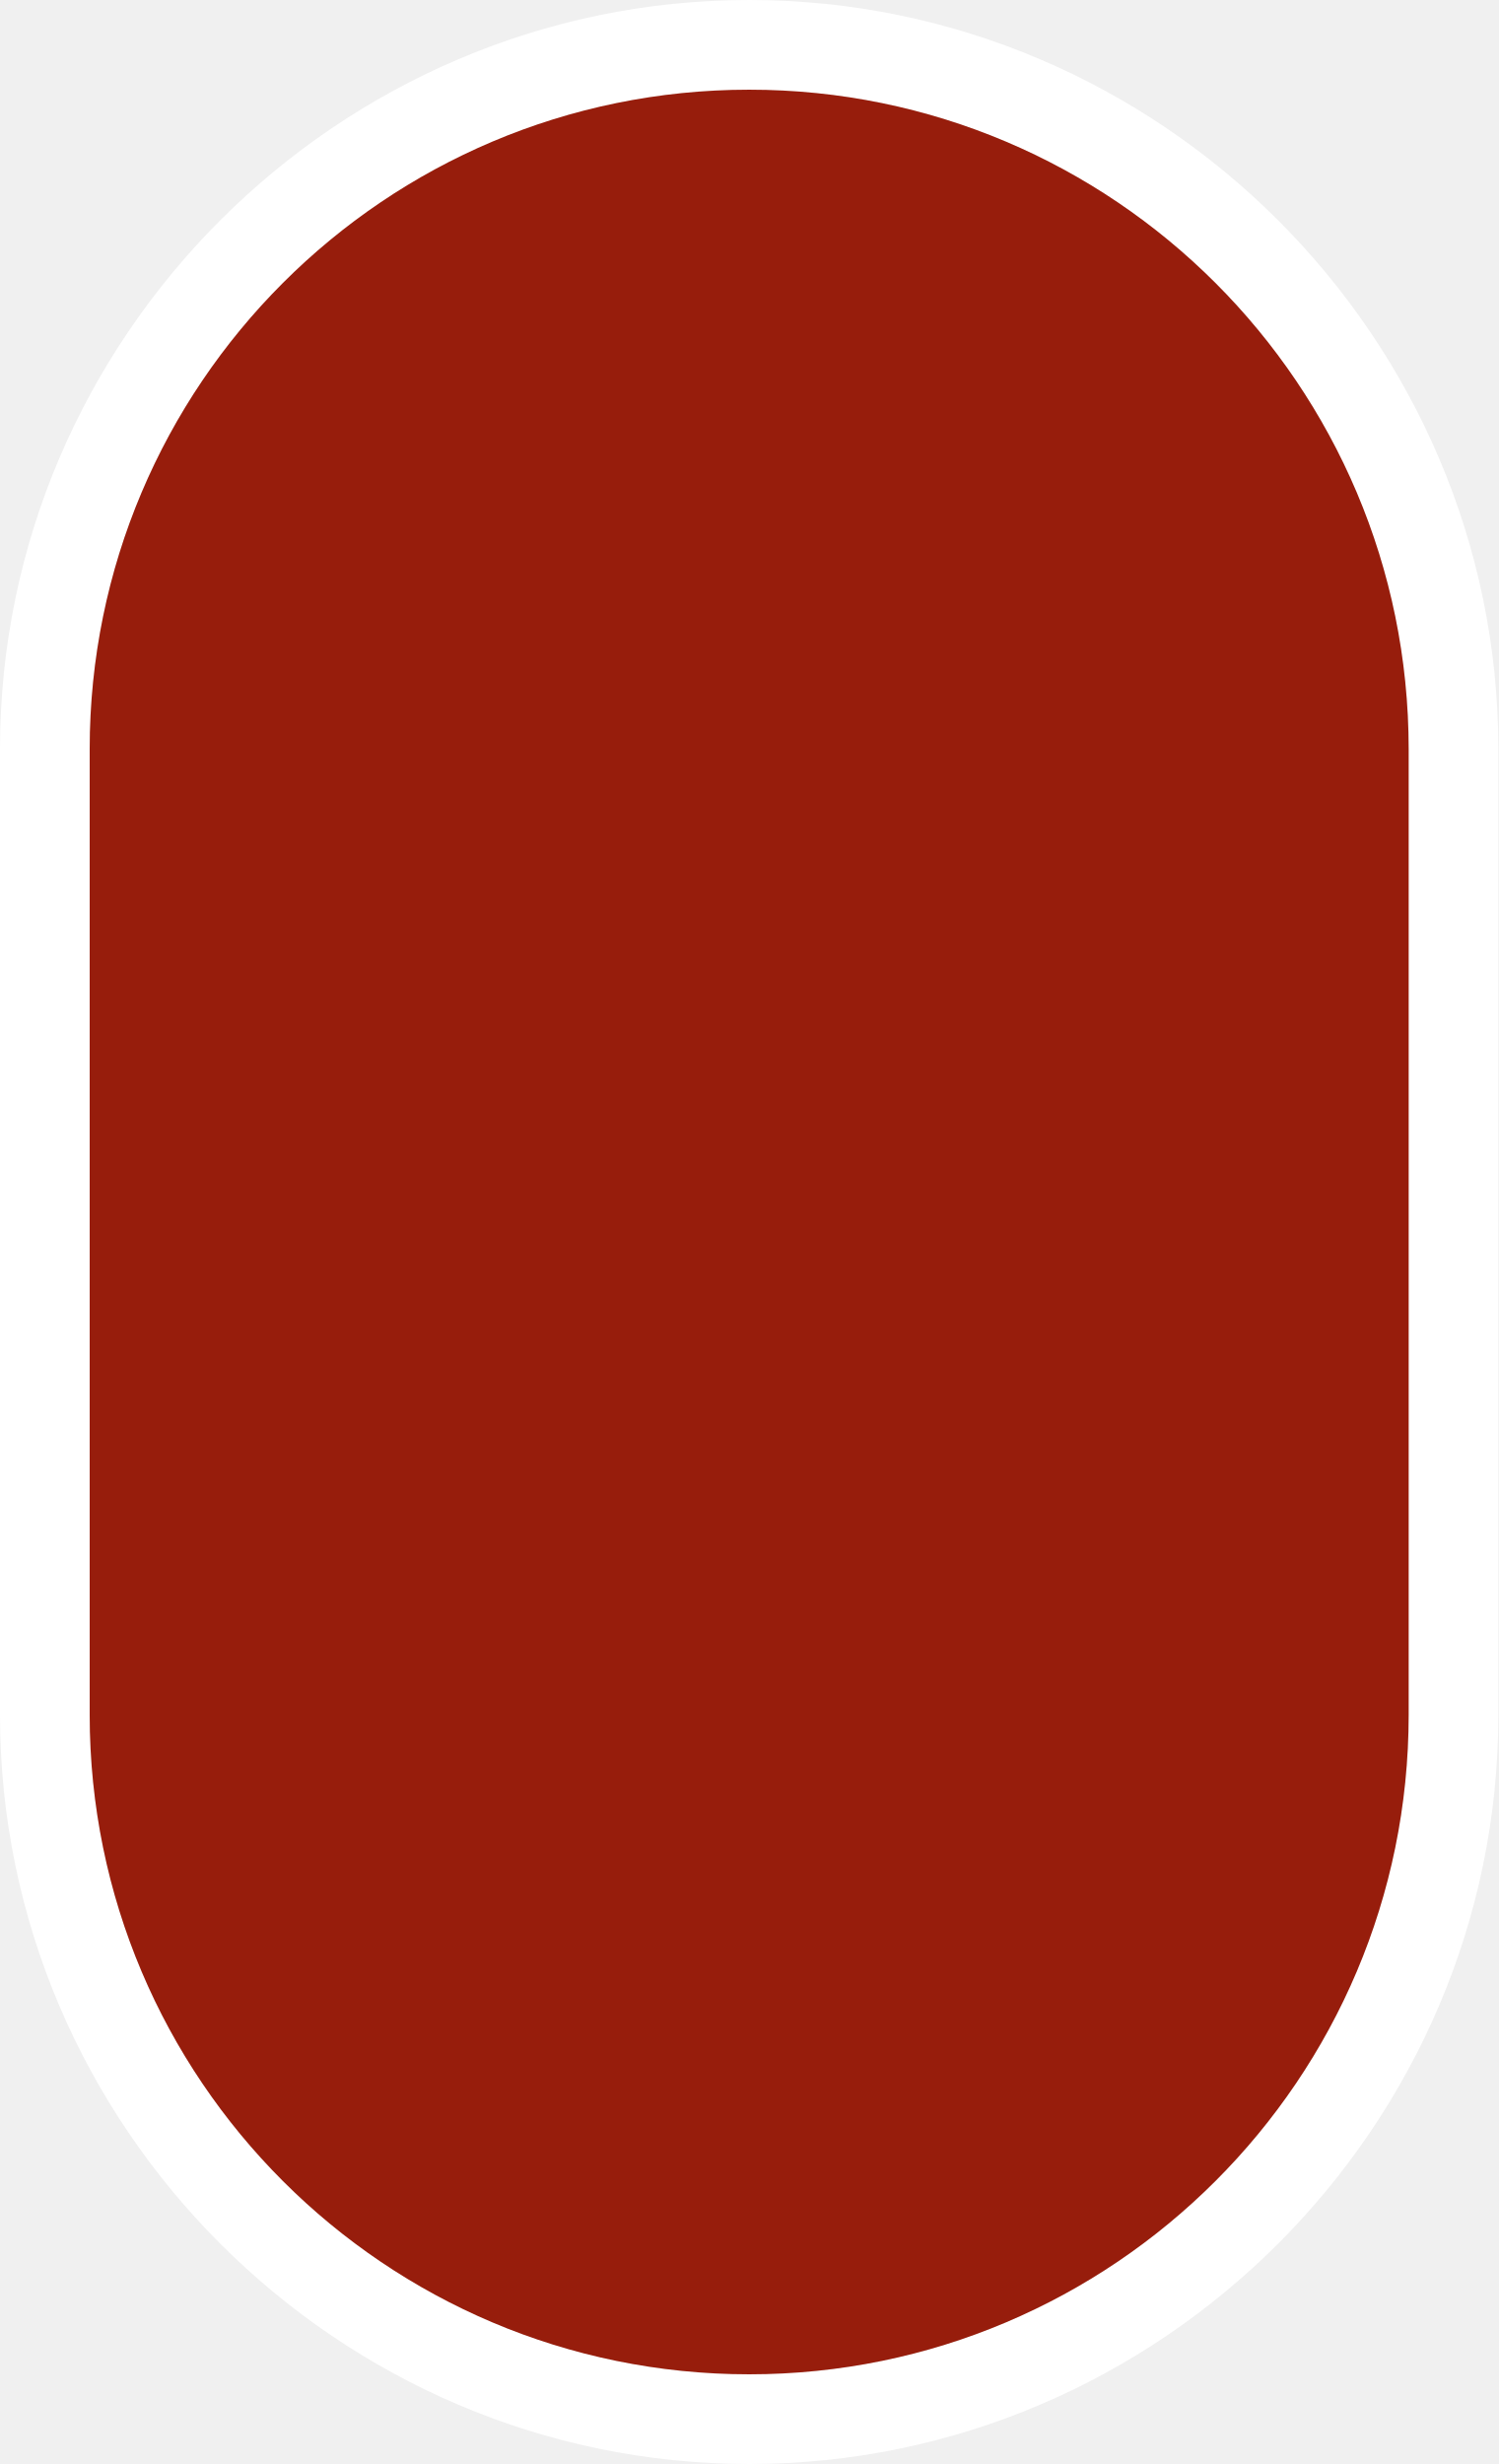
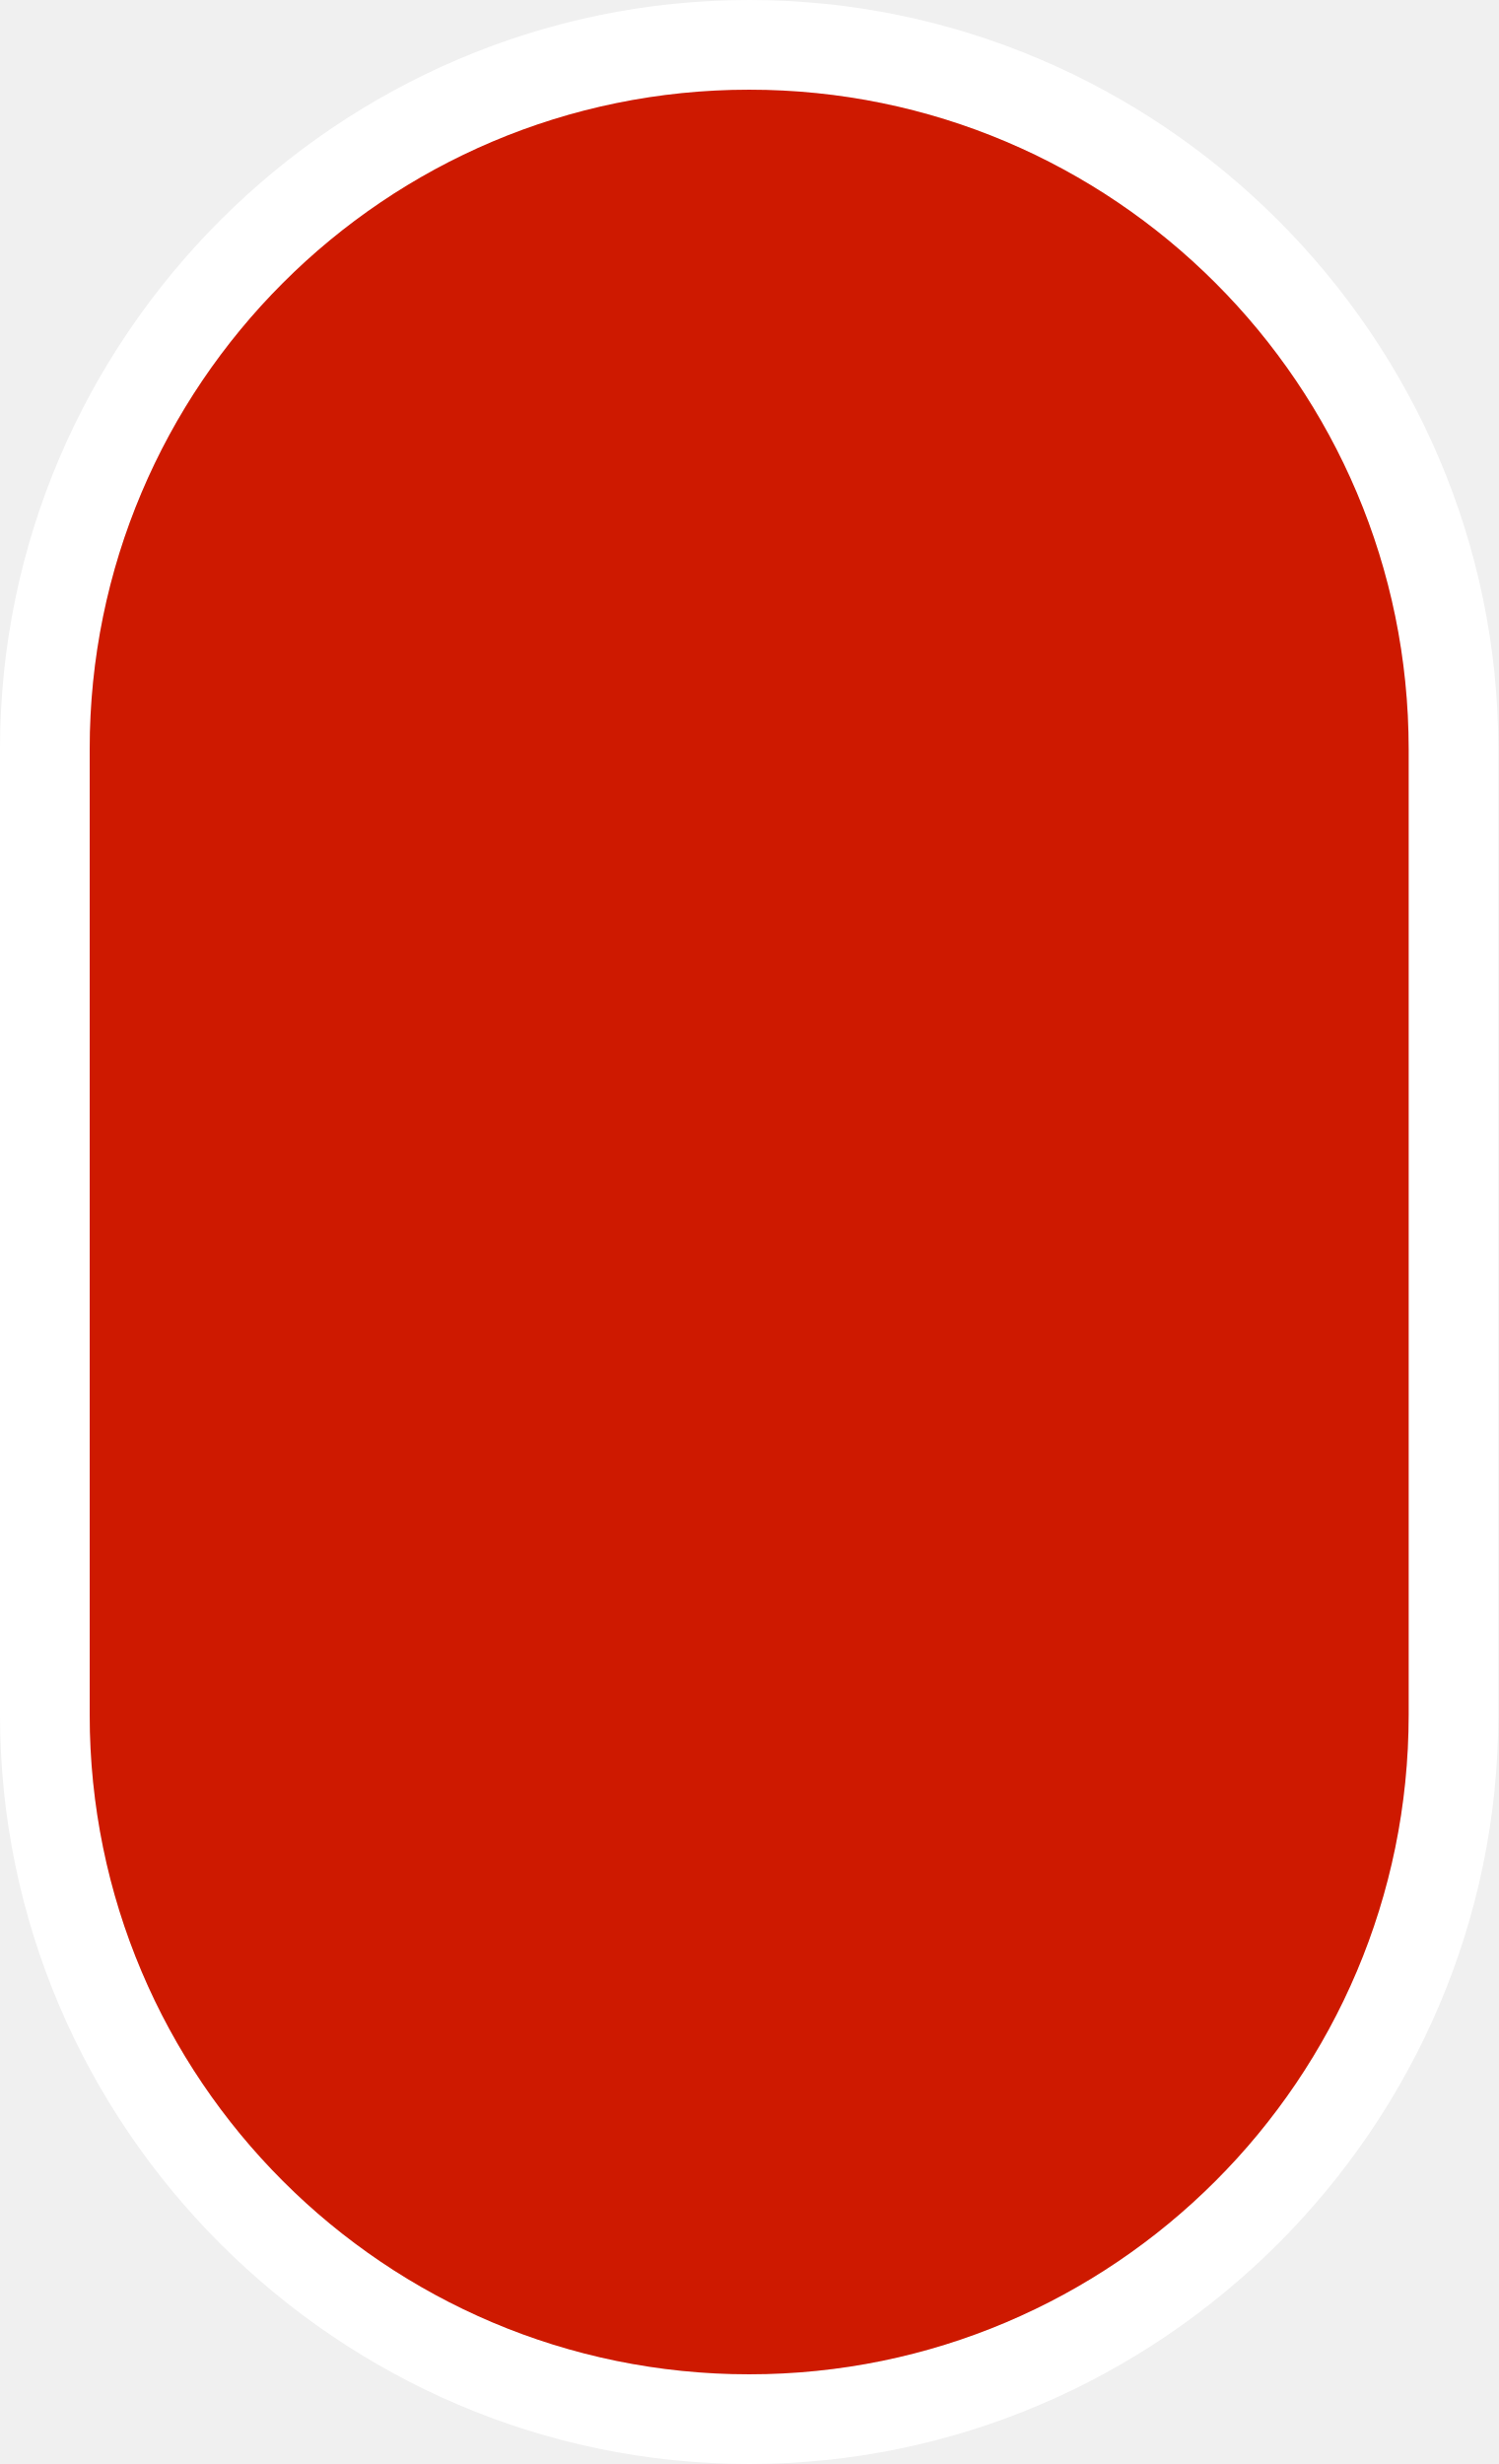
<svg xmlns="http://www.w3.org/2000/svg" version="1.1" id="Layer_1" x="0px" y="0px" width="28.4px" height="46.7px" viewBox="-945 517.3 28.4 46.7" style="enable-background:new -945 517.3 28.4 46.7;" xml:space="preserve">
  <defs id="defs5750" />
  <style type="text/css" id="style5739">
	.st0{fill:#FFFFFF;}
	.st1{fill:#3ED8D2;}
</style>
  <g id="g5745">
    <path class="st0" d="M-930.8,519c6.9,0,12.5,5.6,12.5,12.5v18.3c0,6.9-5.6,12.5-12.5,12.5s-12.5-5.6-12.5-12.5v-18.3   C-943.3,524.6-937.7,519-930.8,519 M-930.8,517.3c-7.8,0-14.2,6.4-14.2,14.2v18.3c0,7.8,6.4,14.2,14.2,14.2s14.2-6.4,14.2-14.2   v-18.3C-916.6,523.7-923,517.3-930.8,517.3L-930.8,517.3z" id="path5741" />
-     <path class="st1" d="M-930.8,519c-6.9,0-12.5,5.6-12.5,12.5v18.3c0,6.9,5.6,12.5,12.5,12.5s12.5-5.6,12.5-12.5v-18.3   C-918.3,524.6-923.9,519-930.8,519z" id="path5743" style="fill:#971d0c;fill-opacity:1" />
+     <path class="st1" d="M-930.8,519c-6.9,0-12.5,5.6-12.5,12.5v18.3c0,6.9,5.6,12.5,12.5,12.5s12.5-5.6,12.5-12.5v-18.3   C-918.3,524.6-923.9,519-930.8,519z" id="path5743" style="fill:#ce1900;fill-opacity:1" />
  </g>
</svg>
